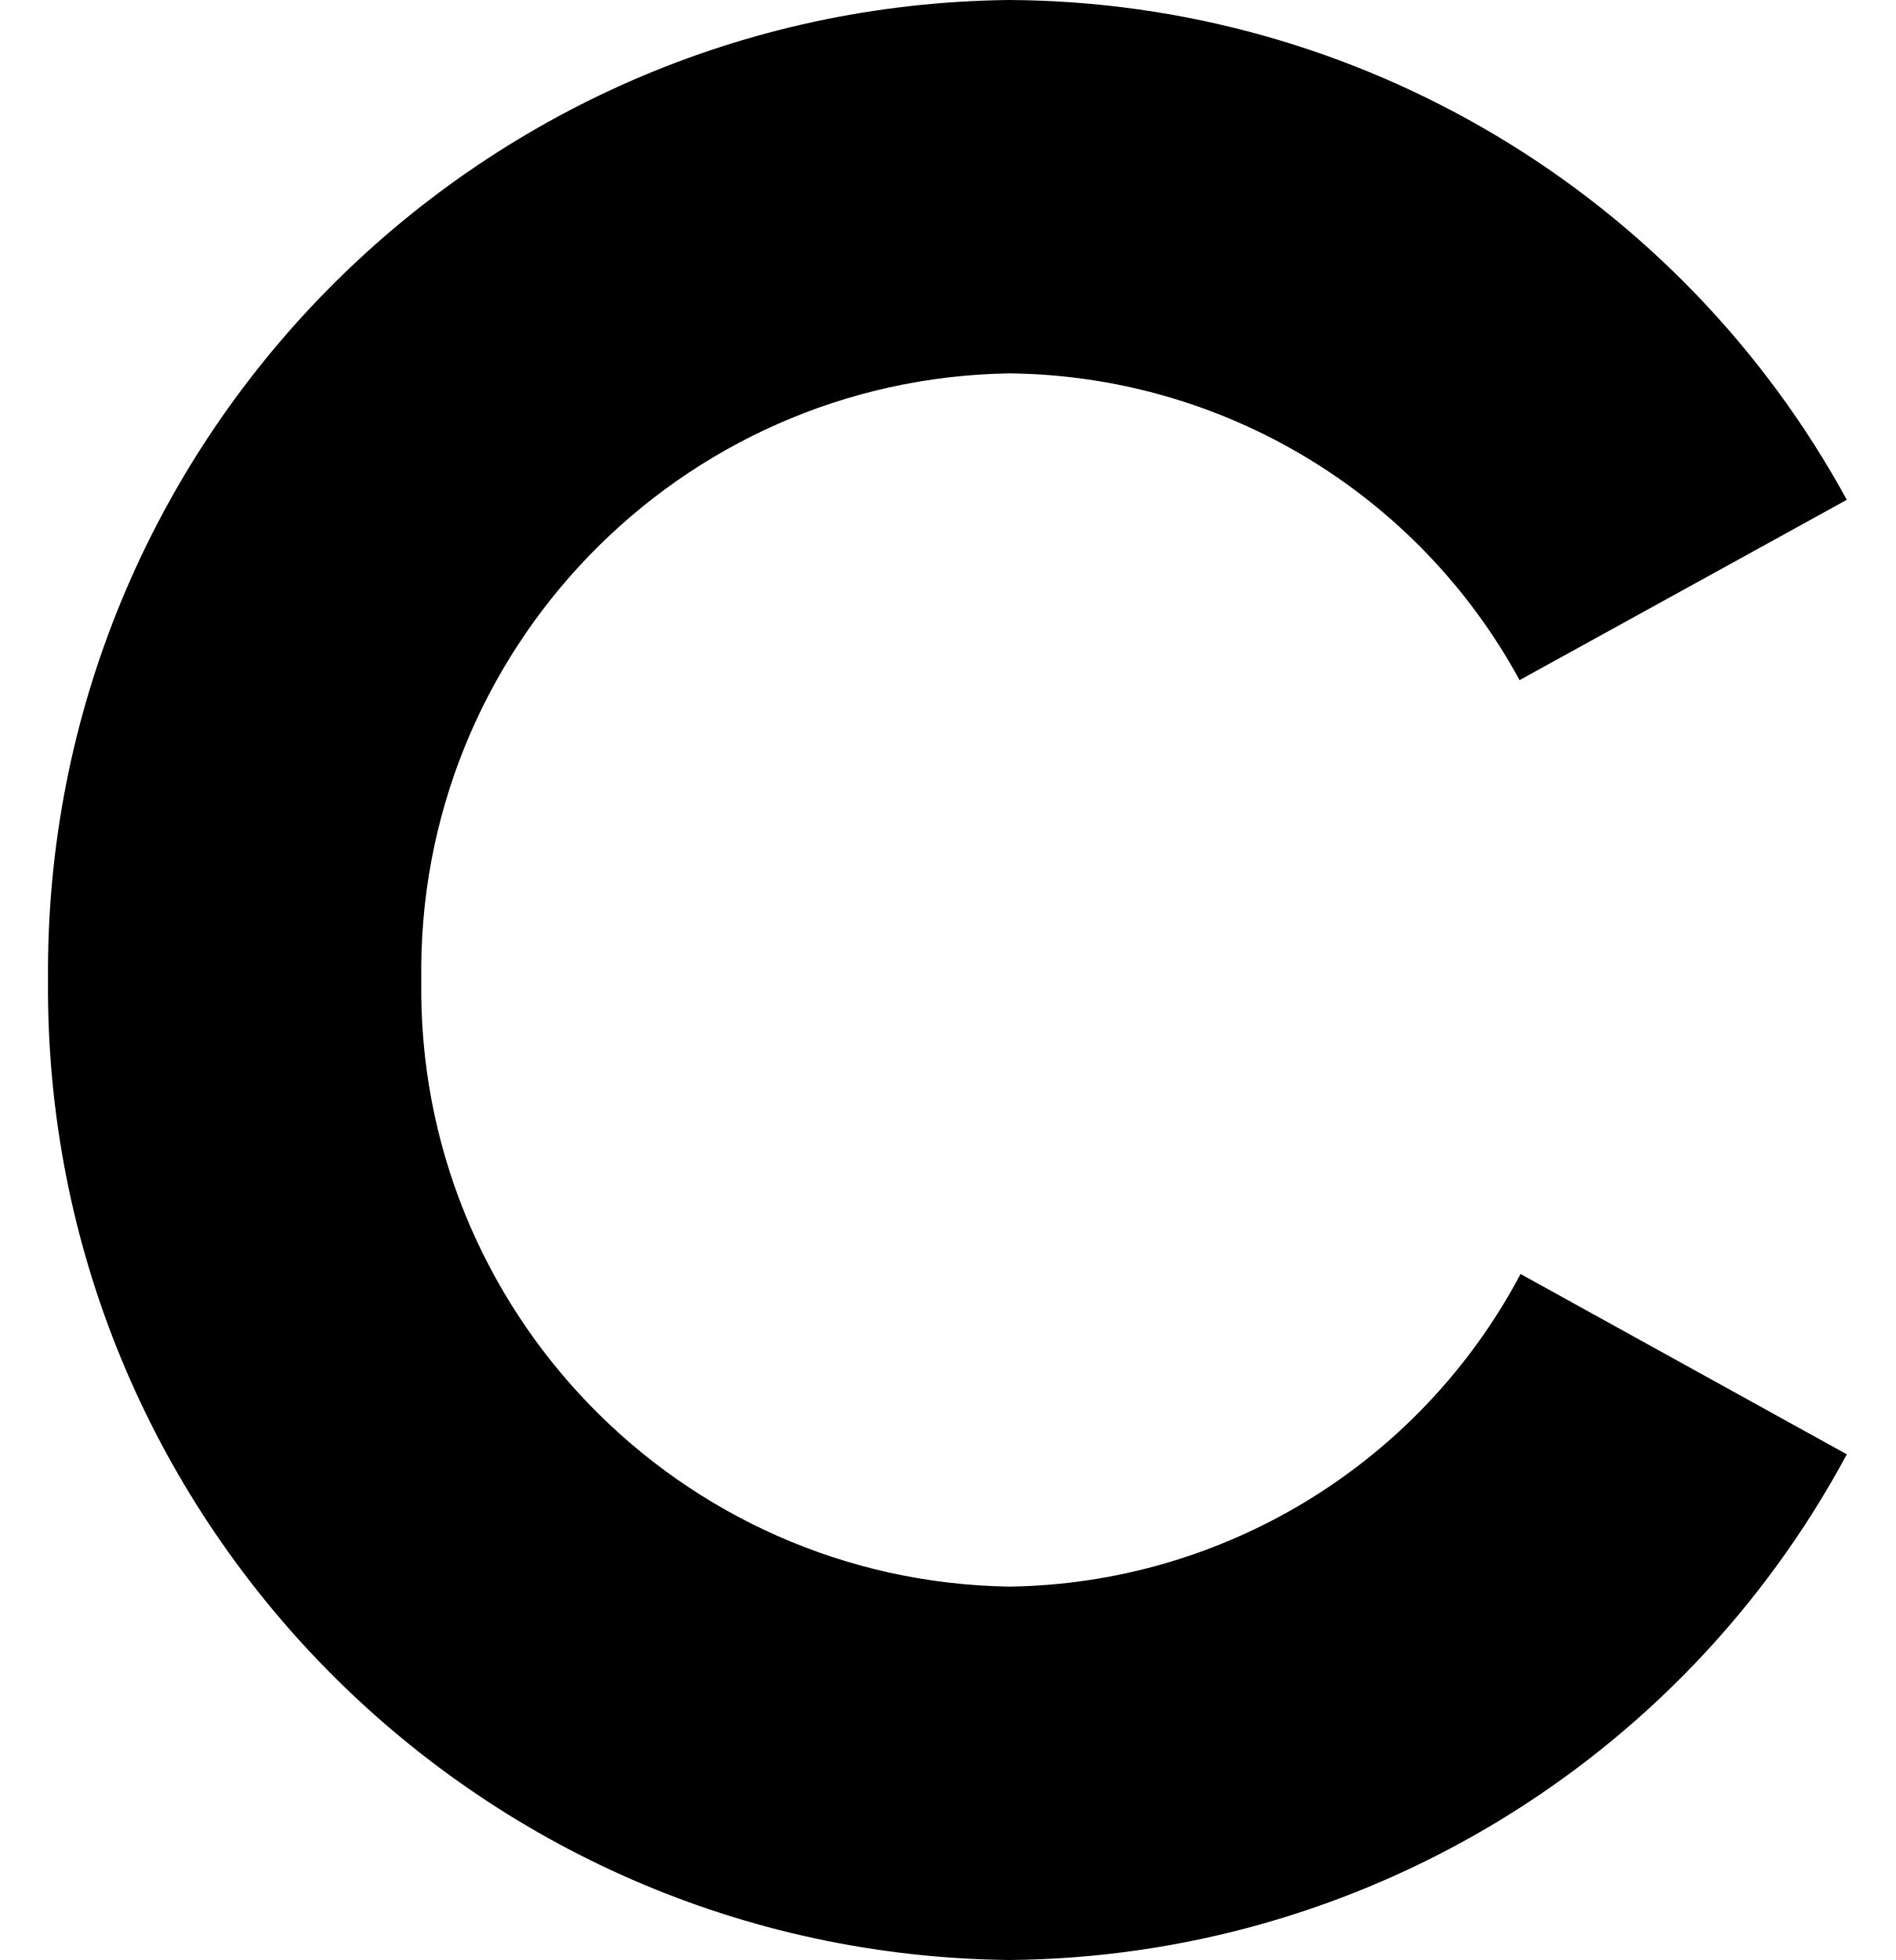
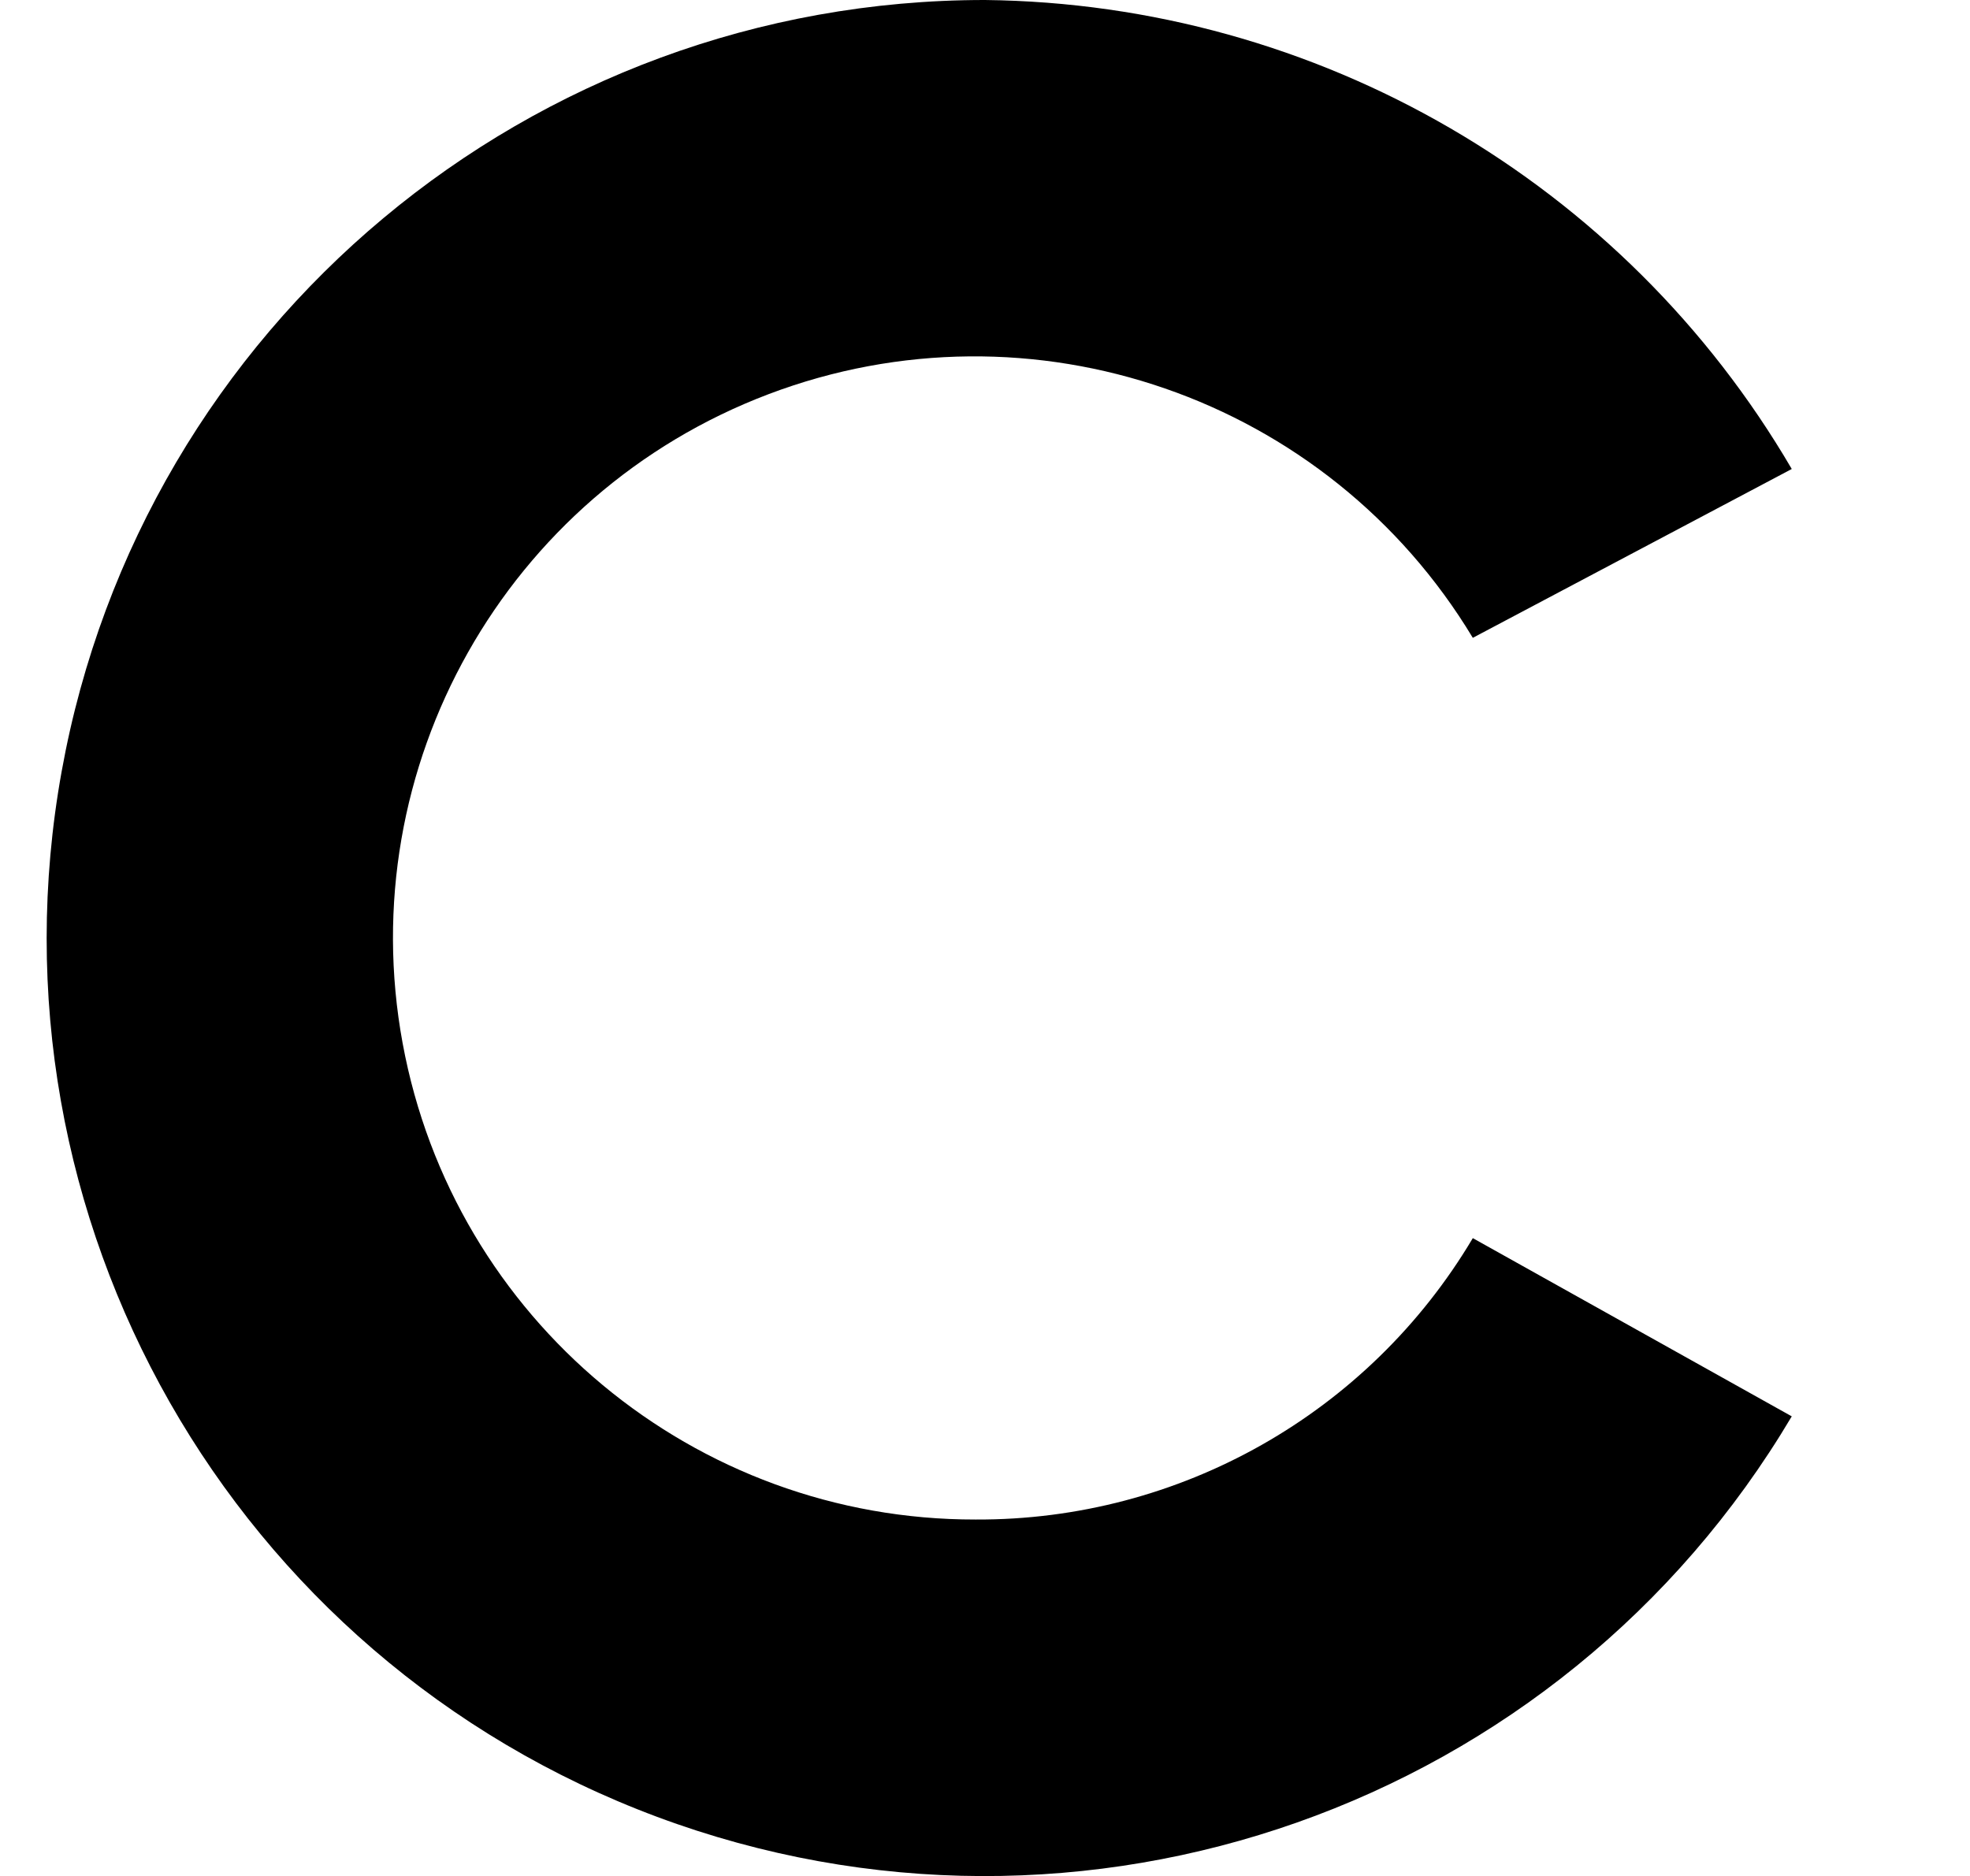
- <svg xmlns="http://www.w3.org/2000/svg" id="Layer_1" data-name="Layer 1" viewBox="0 0 19.35 20">
-   <path d="M4.3,10a6.1,6.1,0,0,0,6,6.19A6,6,0,0,0,15.52,13l3.33,1.84A9.8,9.8,0,0,1,10.3,20,9.92,9.92,0,0,1,.49,10,9.92,9.92,0,0,1,10.3,0a9.8,9.8,0,0,1,8.55,5.1L15.51,6.94A6,6,0,0,0,10.3,3.81,6.1,6.1,0,0,0,4.3,10Z" />
+ <svg xmlns="http://www.w3.org/2000/svg" id="Layer_1" data-name="Layer 1" viewBox="0 0 21 20">
+   <defs>
+     <style>.cls-1{fill:none;}</style>
+   </defs>
+   <path class="cls-1" d="M10.5,0a10,10,0,1,0,10,10A10,10,0,0,0,10.5,0Zm0,16.2A6.2,6.2,0,1,1,16.7,10,6.3,6.3,0,0,1,10.5,16.2Z" />
+   <path d="M15.7,13.2a6.13,6.13,0,0,1-5.3,3,6.2,6.2,0,1,1,5.3-9.4L19.1,5a10.09,10.09,0,0,0-8.6-5,10,10,0,1,0,8.6,15.1Z" />
+   <rect class="cls-1" x="20.5" y="7.15" width="0.5" height="2.45" />
</svg>
